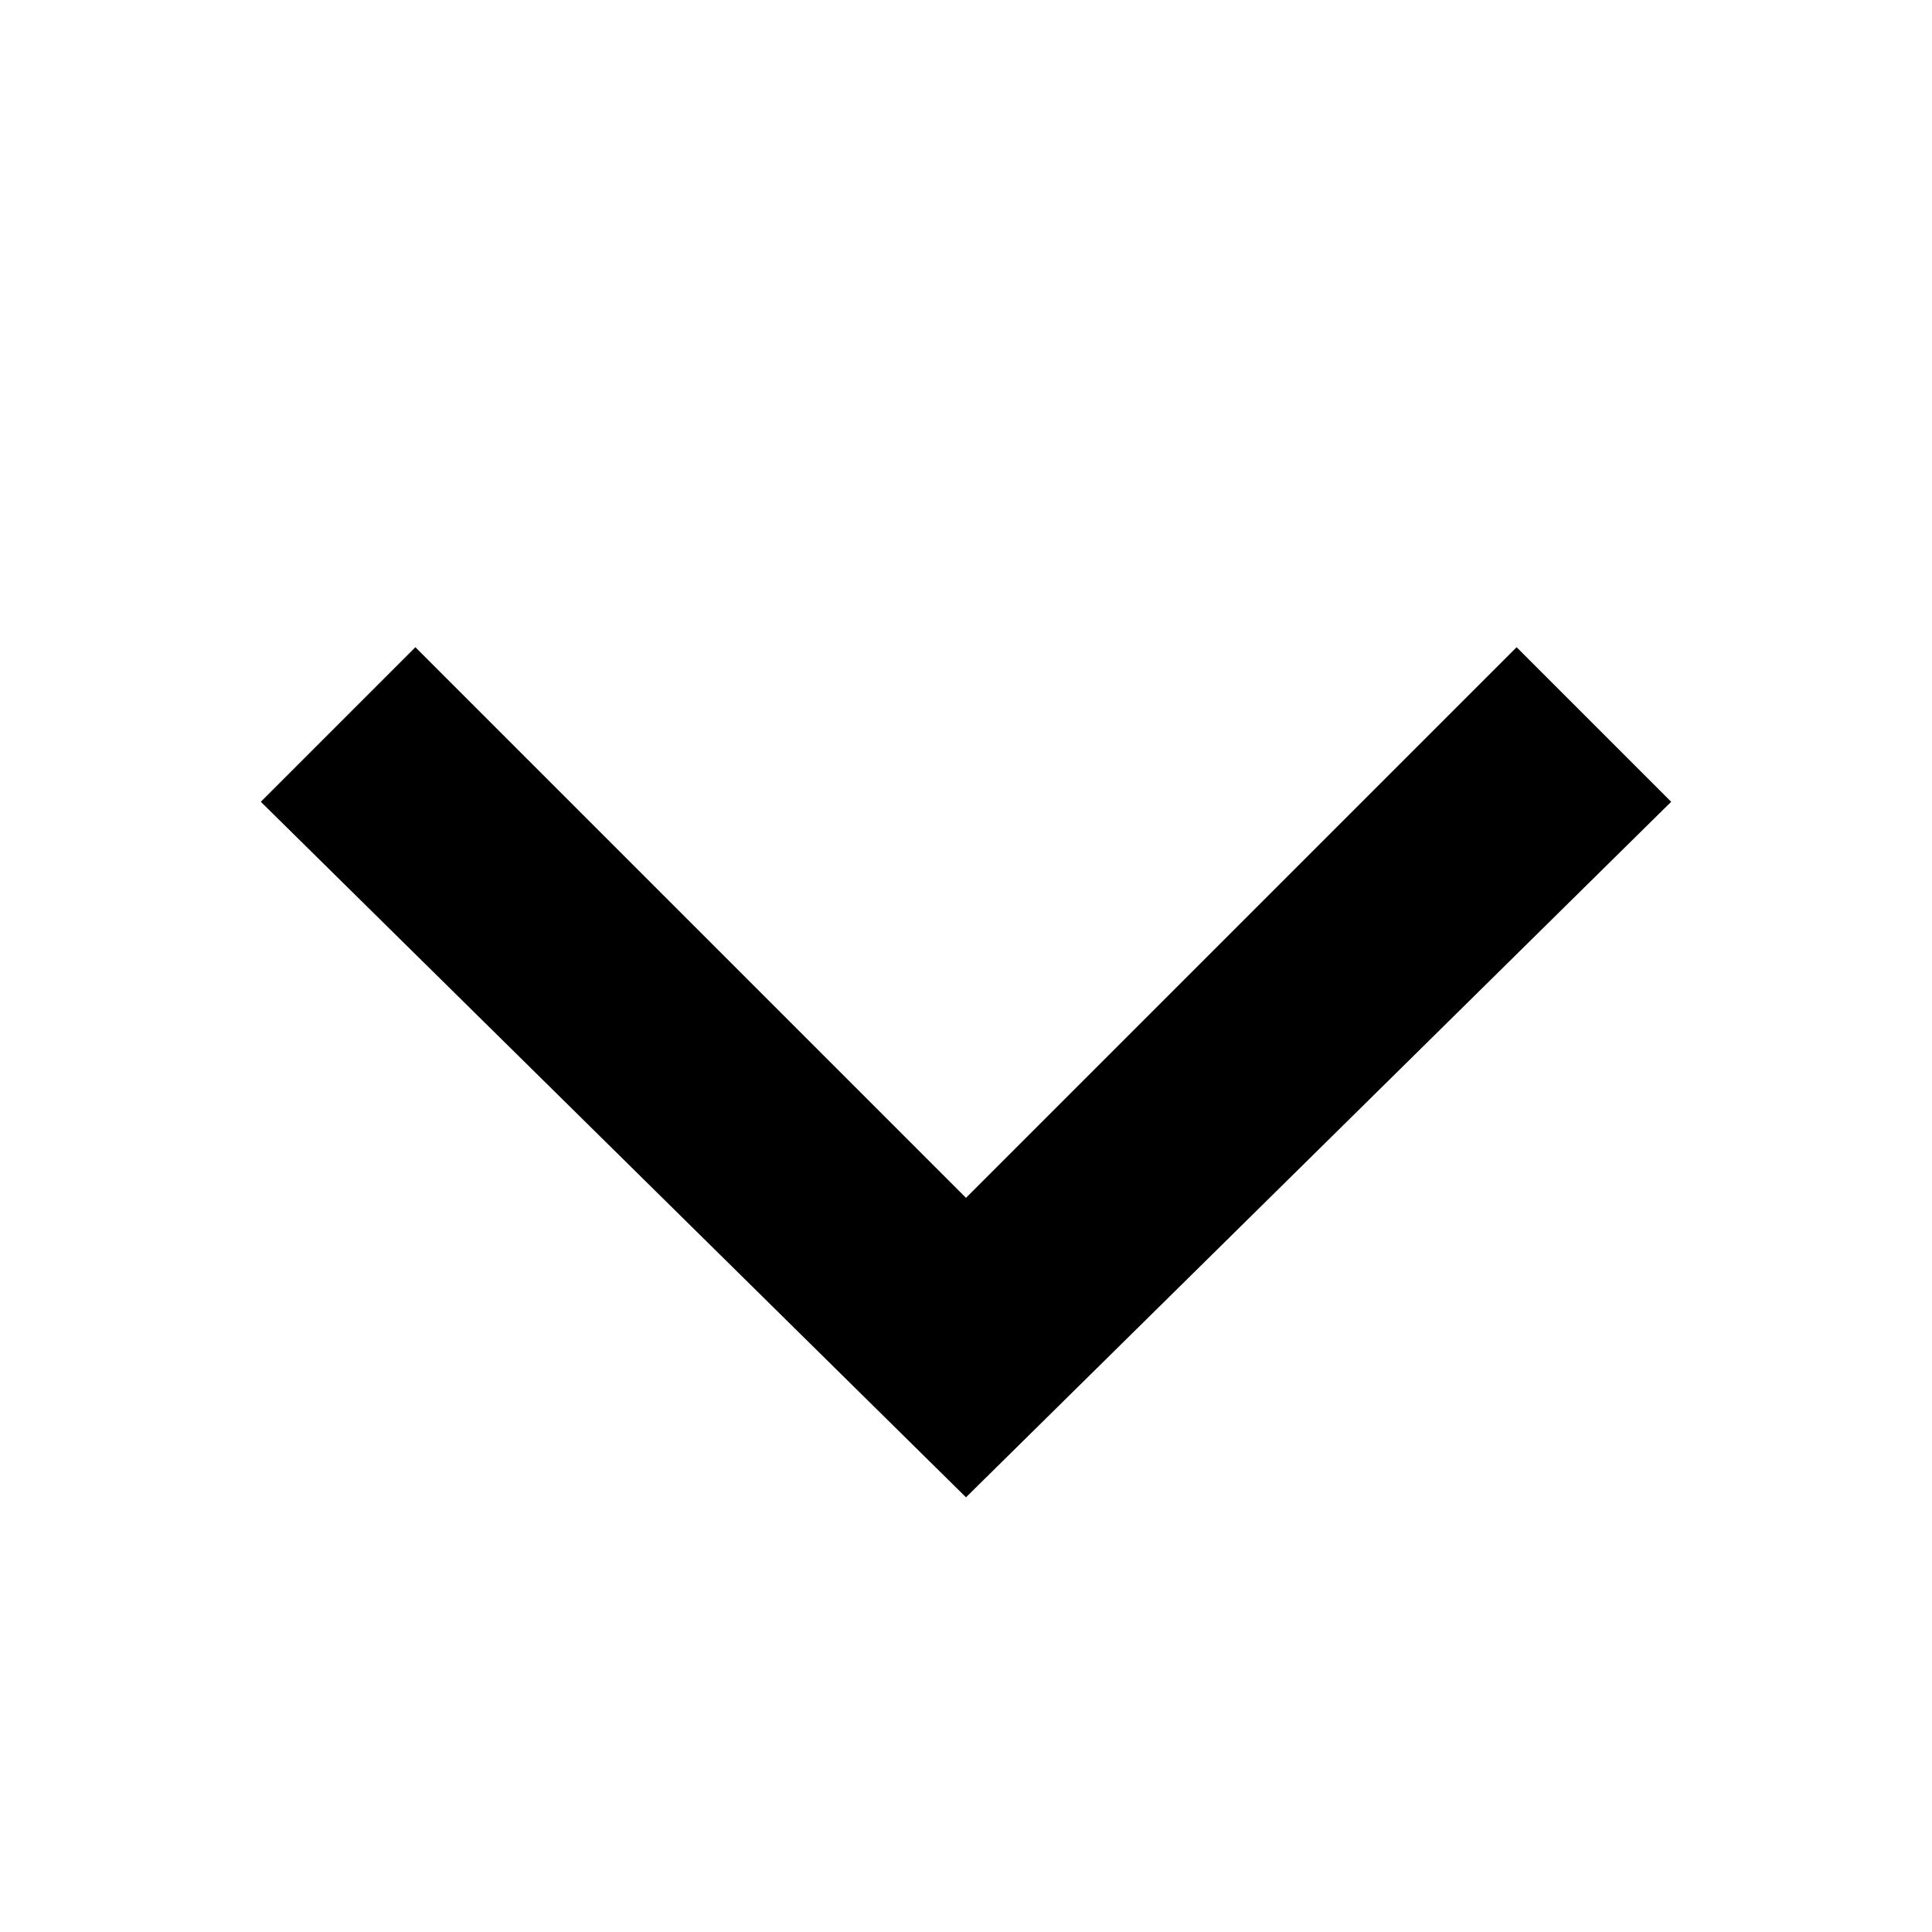
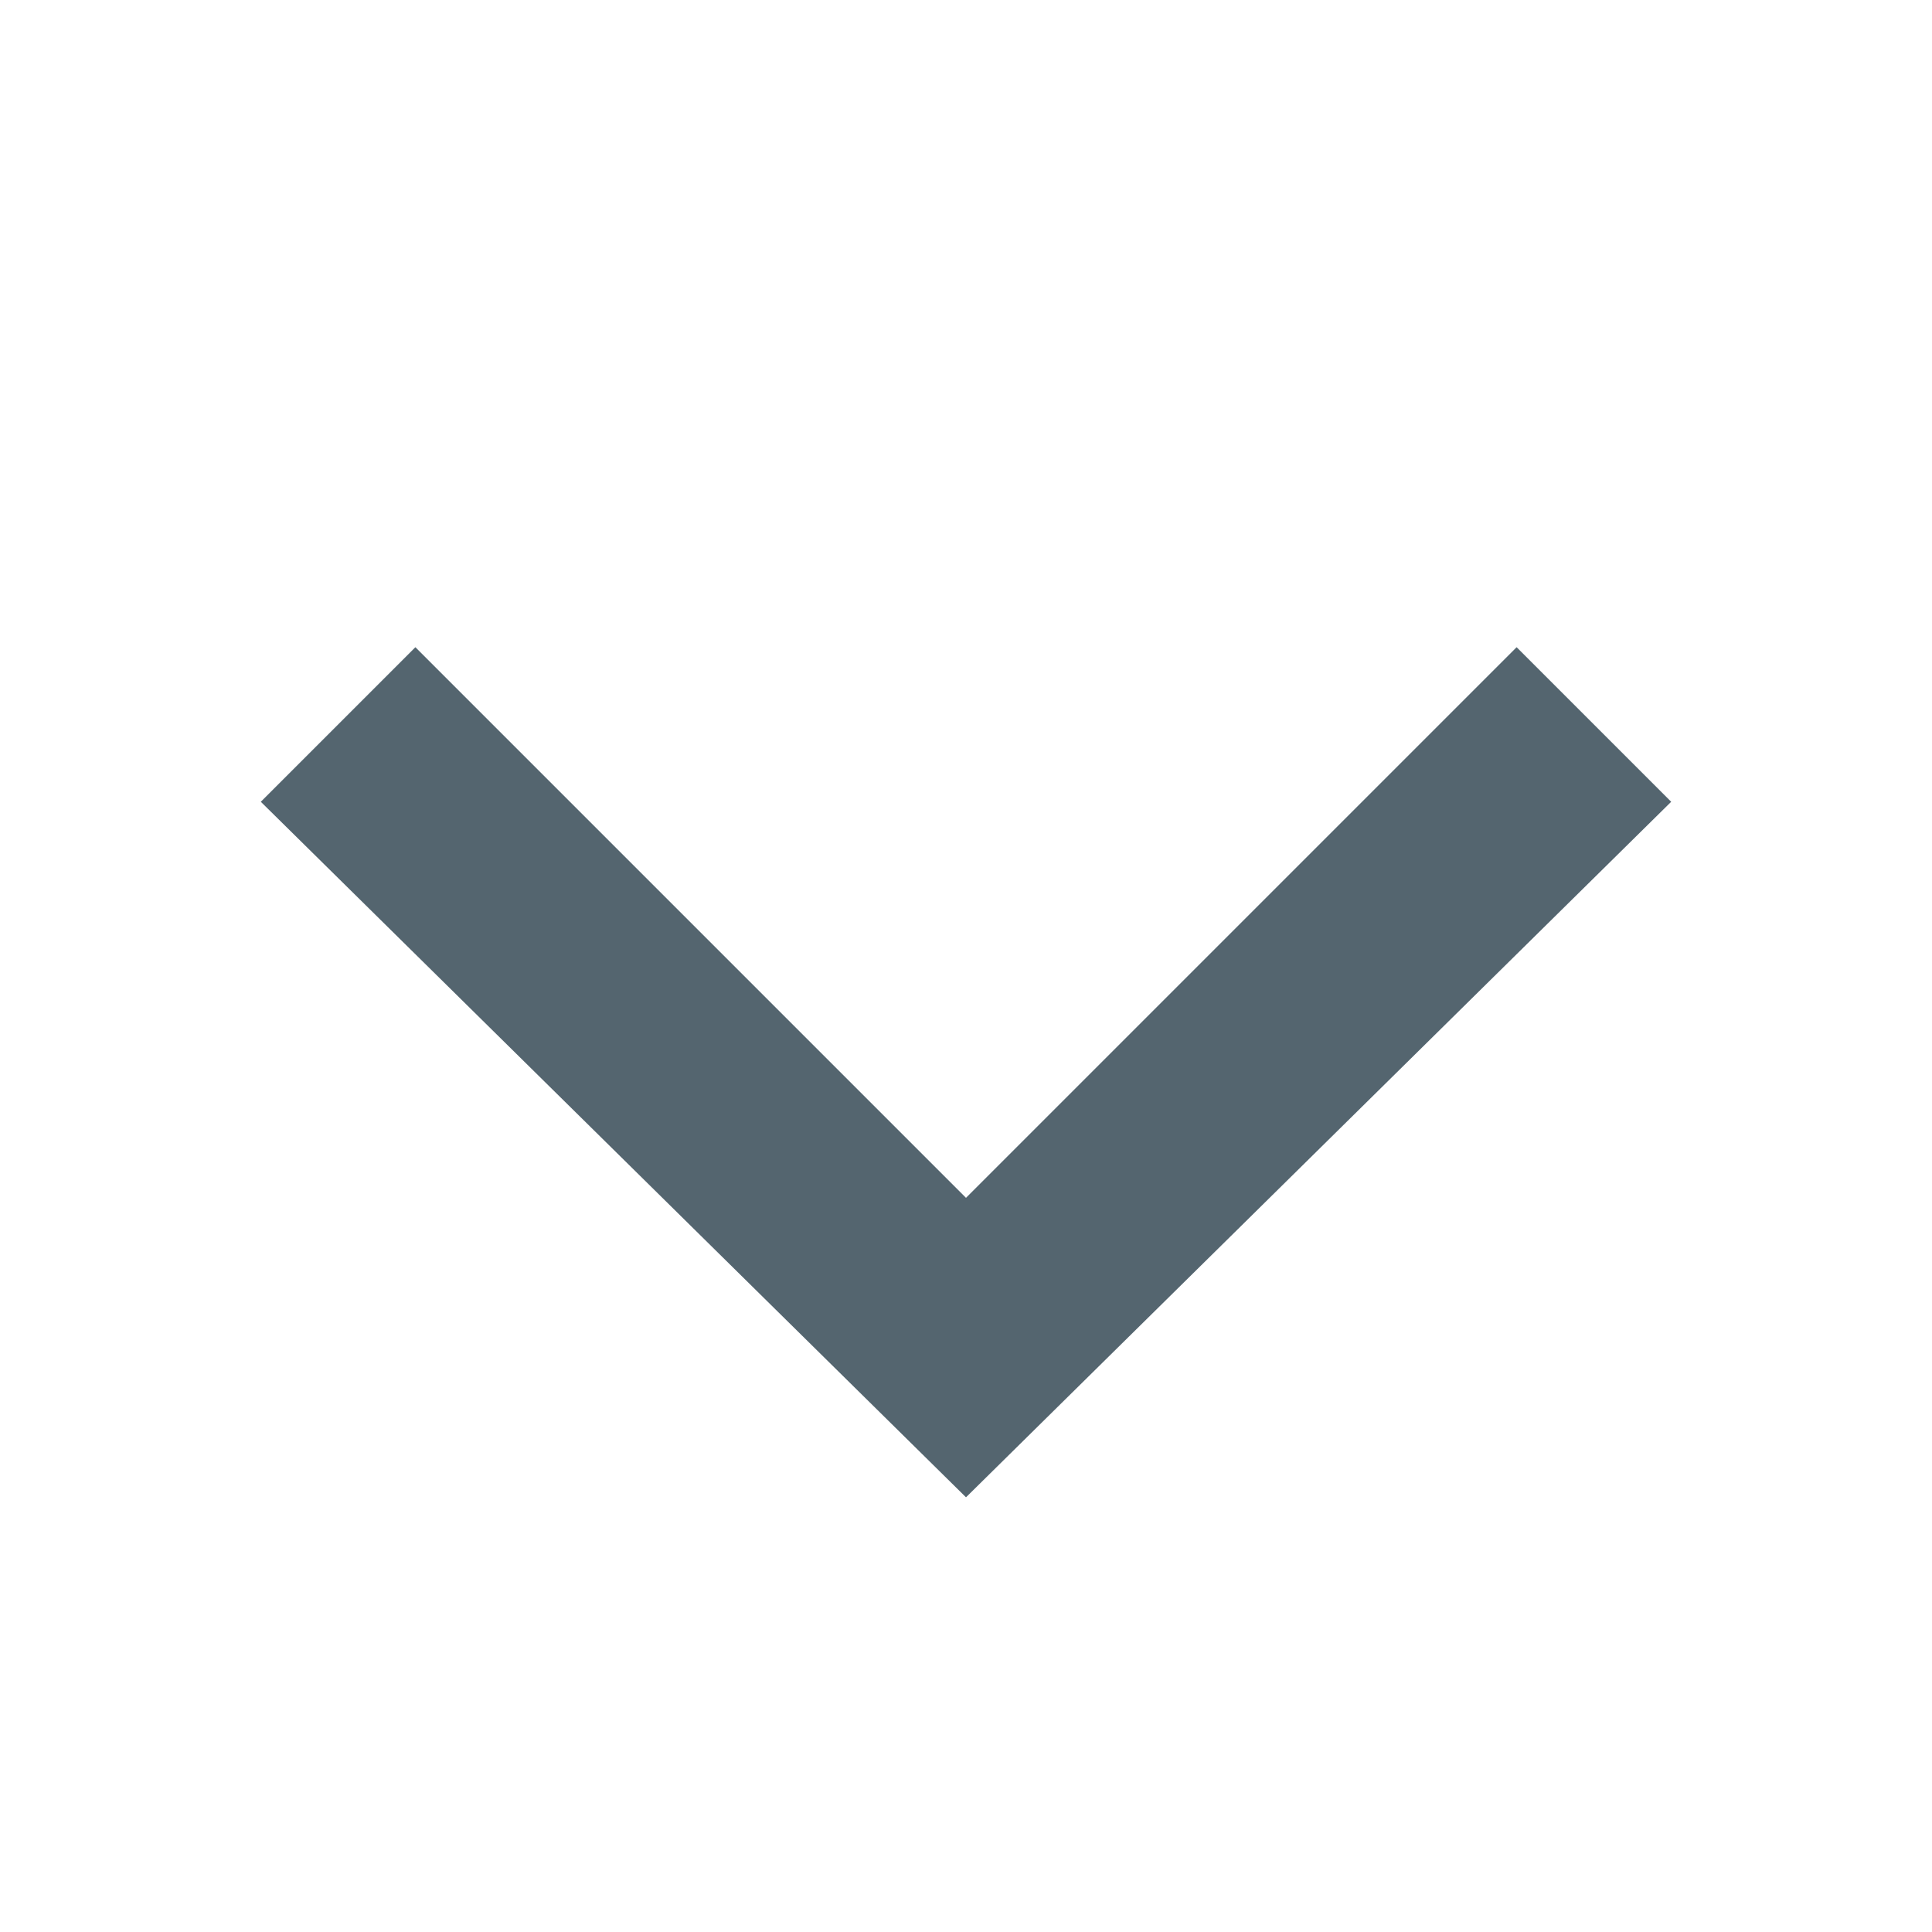
<svg xmlns="http://www.w3.org/2000/svg" viewBox="0 0 19 20" height="20" width="20" preserveAspectRatio="xMidYMid meet" class="" version="1.1" x="0px" y="0px" xml:space="preserve">
-   <path fill="currentColor" d="M3.8,6.7l5.7,5.7l5.7-5.7l1.6,1.6l-7.3,7.2L2.2,8.3L3.8,6.7z" />
+   <path fill="#54656f" d="M3.8,6.7l5.7,5.7l5.7-5.7l1.6,1.6l-7.3,7.2L2.2,8.3L3.8,6.7z" />
</svg>
